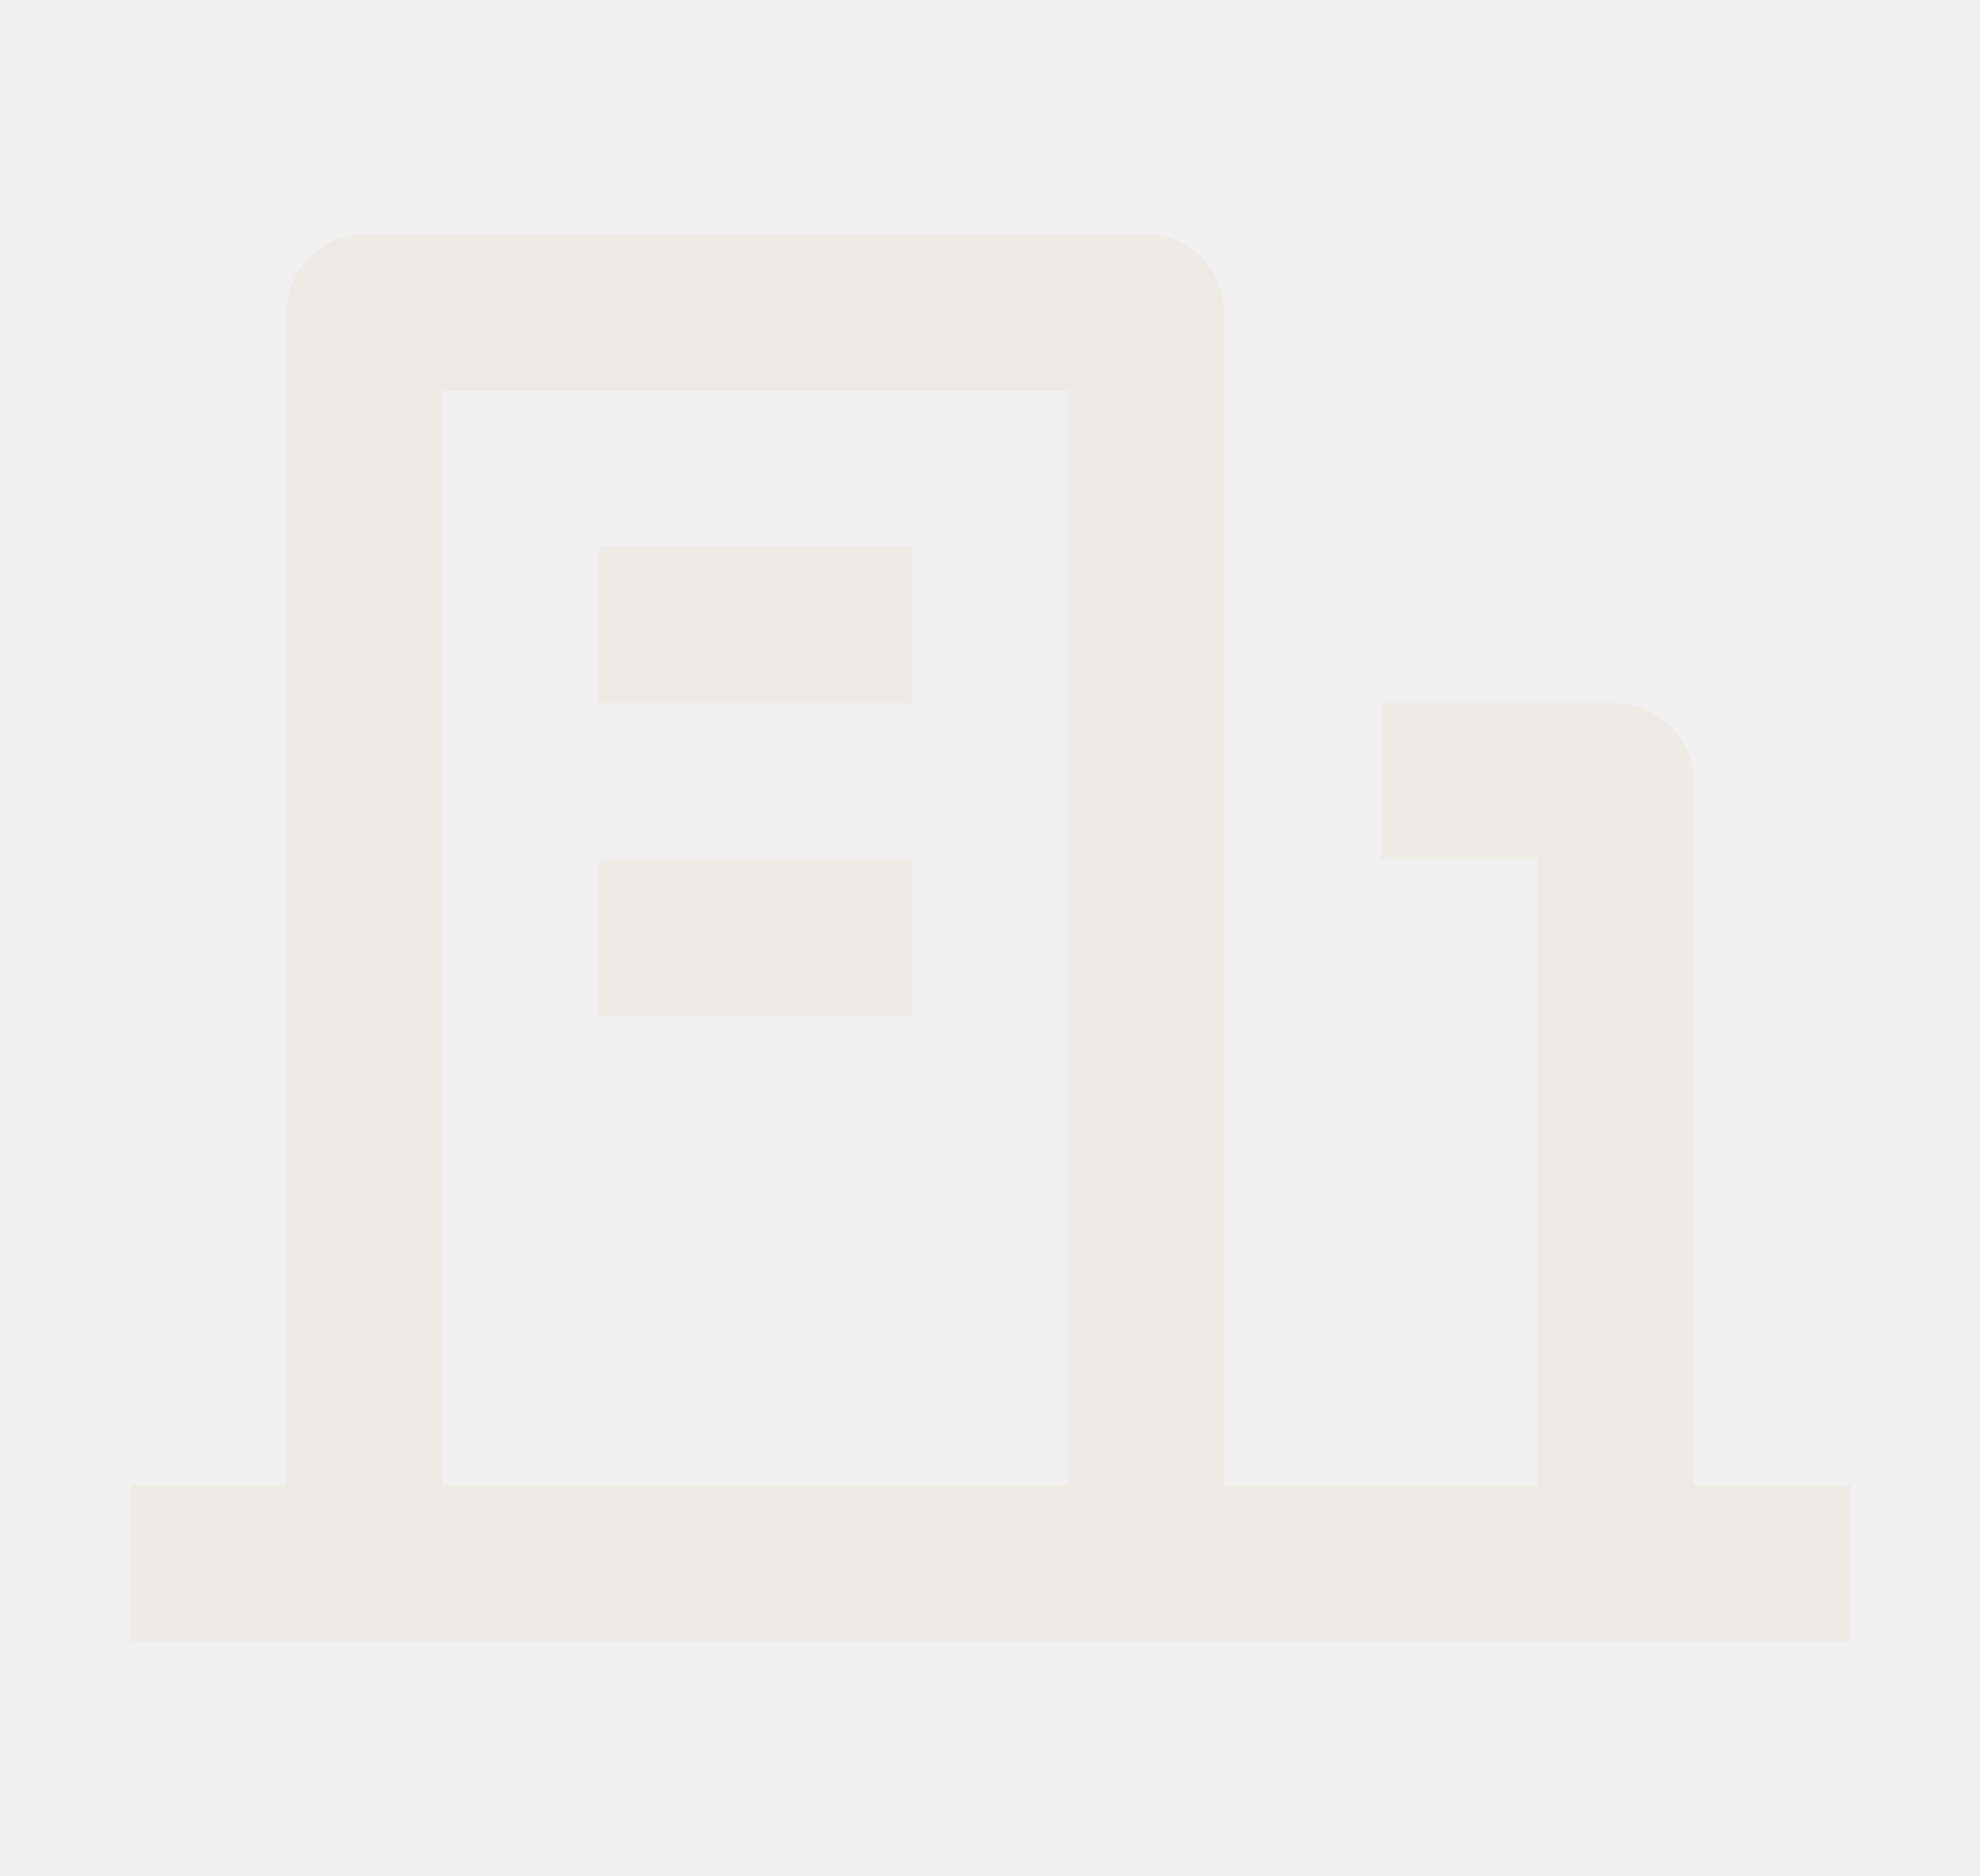
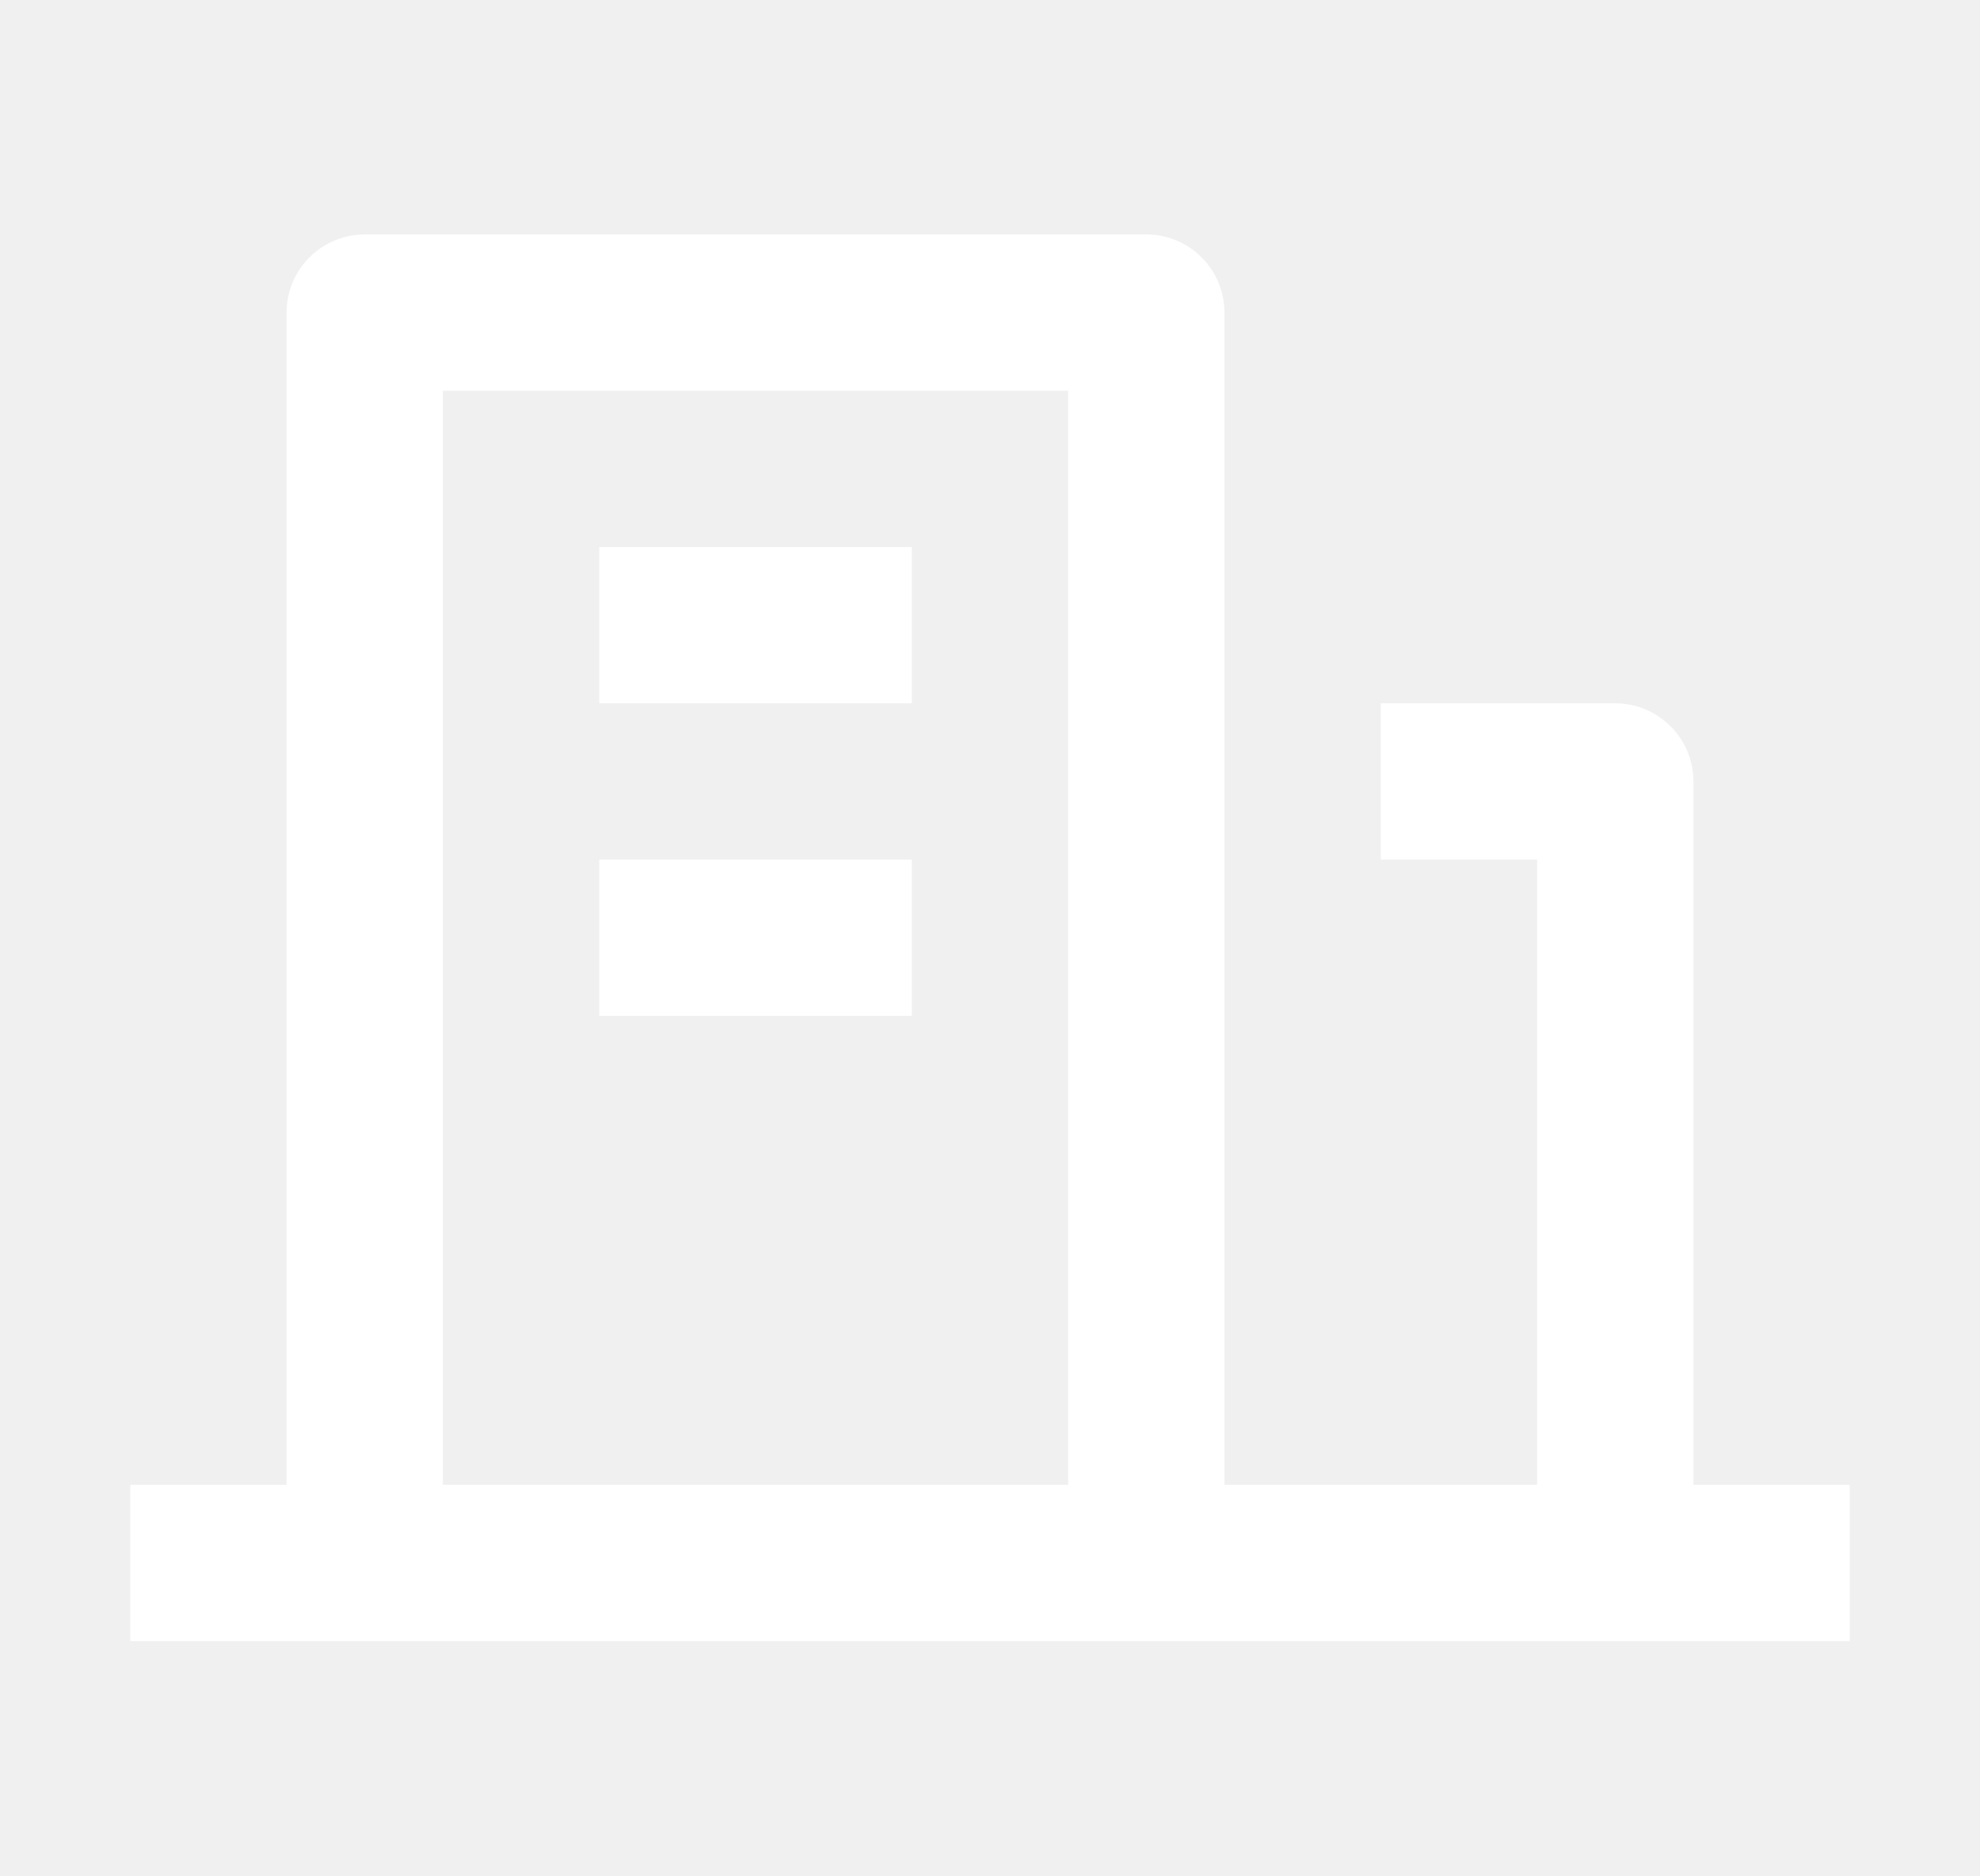
- <svg xmlns="http://www.w3.org/2000/svg" width="19" height="18" viewBox="0 0 24 24" fill="#EDEAE5">
+ <svg xmlns="http://www.w3.org/2000/svg" width="19" height="18" viewBox="0 0 24 24" fill="#FFFFFF">
  <path d="M21 19H23V21H1V19H3V4C3 3.448 3.448 3 4 3H14C14.552 3 15 3.448 15 4V19H19V11H17V9H20C20.552 9 21 9.448 21 10V19ZM5 5V19H13V5H5ZM7 11H11V13H7V11ZM7 7H11V9H7V7Z" />
</svg>
